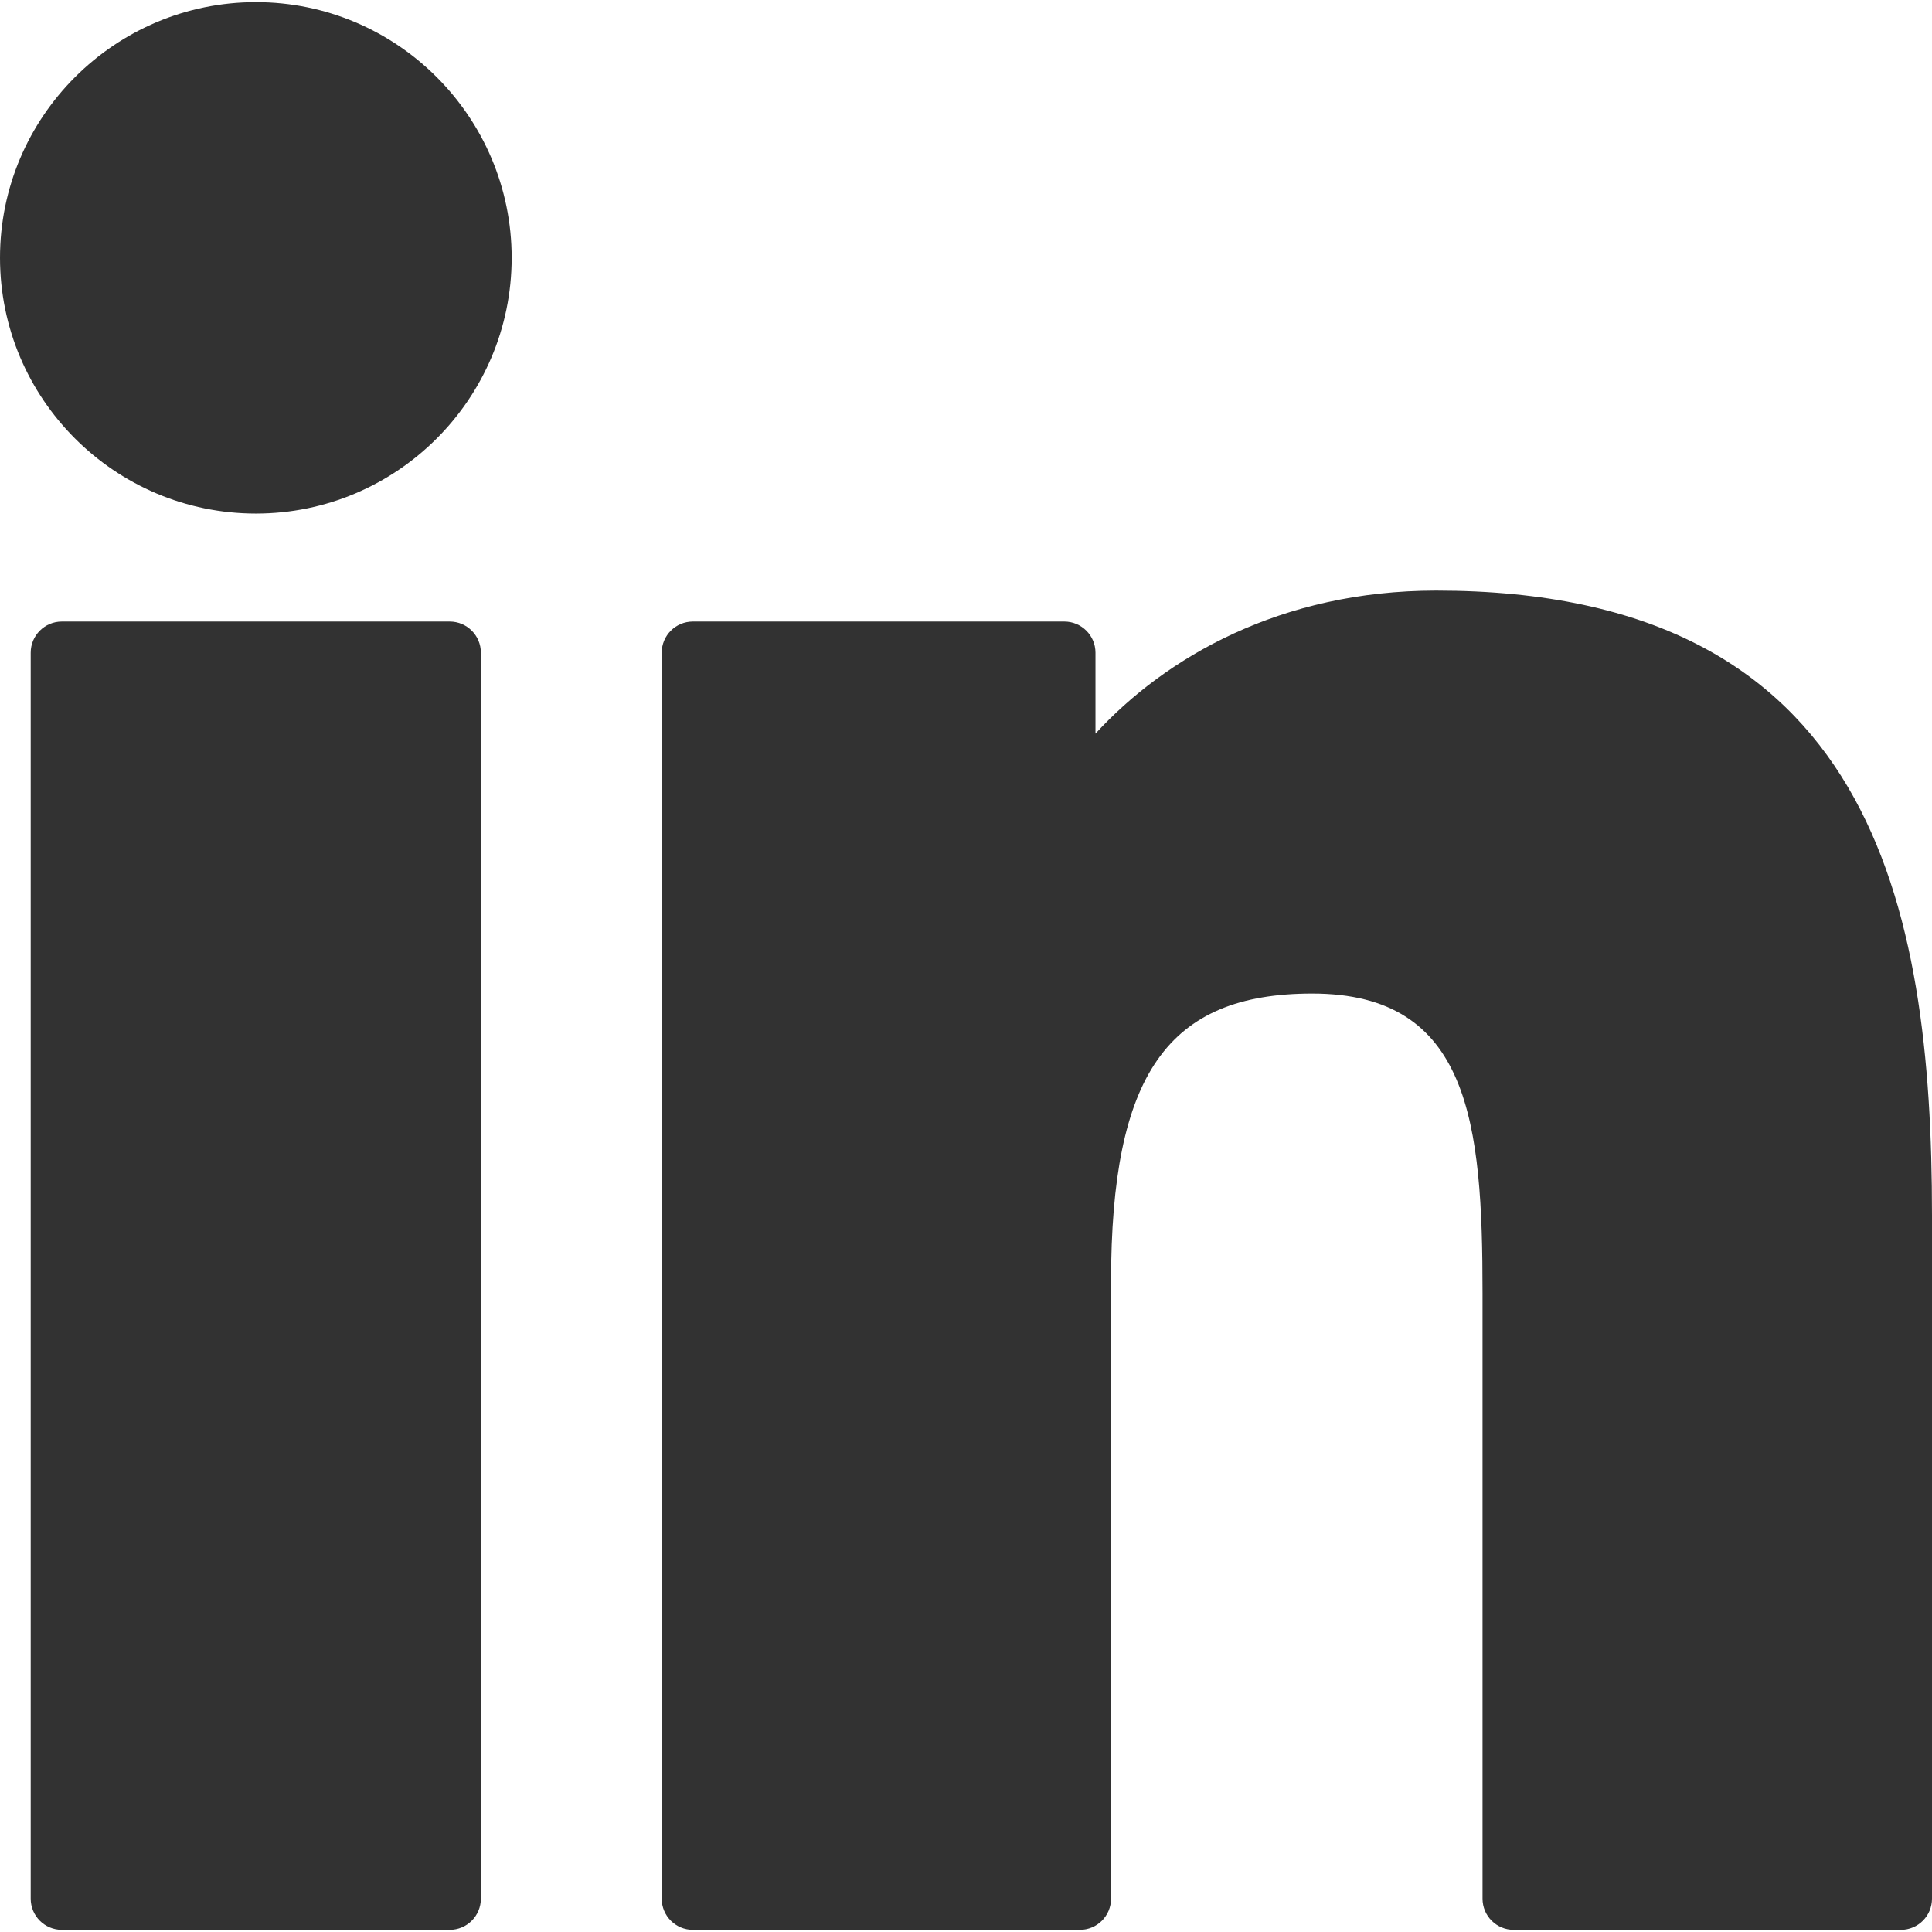
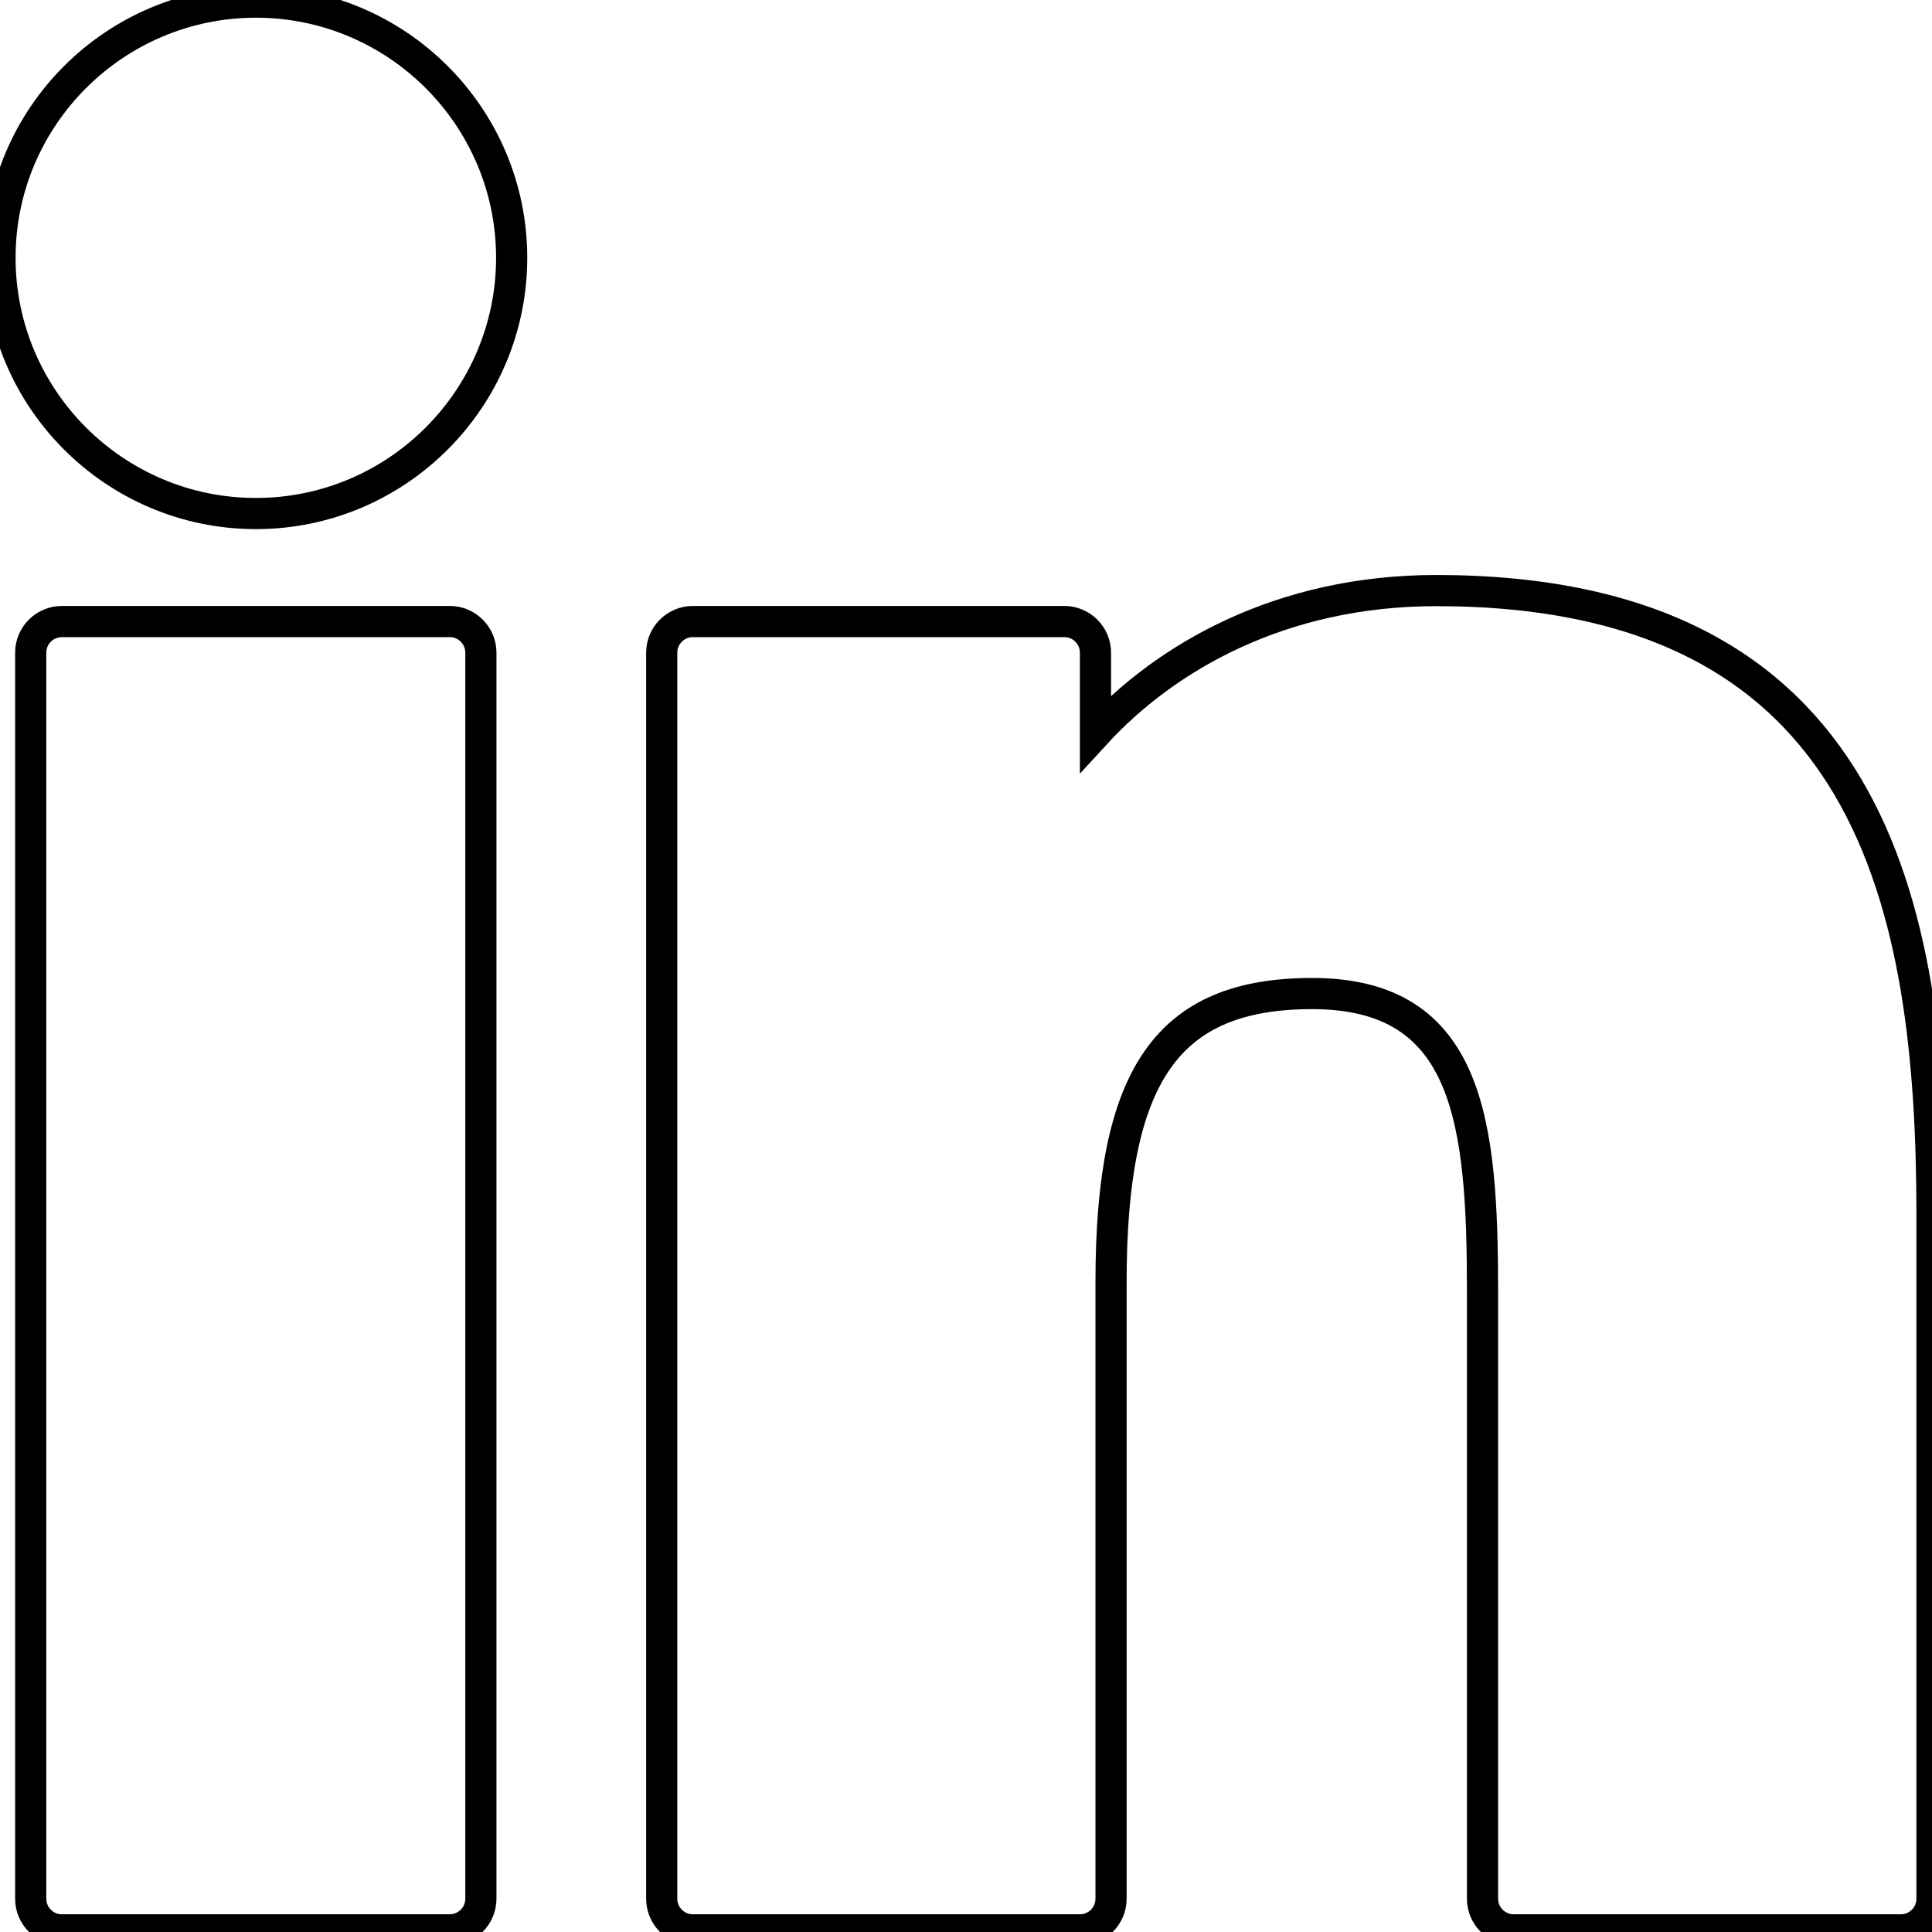
<svg xmlns="http://www.w3.org/2000/svg" version="1.1" id="Layer_1" x="0px" y="0px" viewBox="0 0 310 310" style="enable-background:new 0 0 310 310;" xml:space="preserve">
  <g id="XMLID_801_">
-     <path fill="rgb(50,50,50)" id="XMLID_802_" d="M72.16,99.73H9.927c-2.762,0-5,2.239-5,5v199.928c0,2.762,2.238,5,5,5H72.16c2.762,0,5-2.238,5-5V104.73   C77.16,101.969,74.922,99.73,72.16,99.73z" />
-     <path fill="rgb(50,50,50)" id="XMLID_803_" d="M41.066,0.341C18.422,0.341,0,18.743,0,41.362C0,63.991,18.422,82.4,41.066,82.4   c22.626,0,41.033-18.41,41.033-41.038C82.1,18.743,63.692,0.341,41.066,0.341z" />
-     <path fill="rgb(50,50,50)" id="XMLID_804_" d="M230.454,94.761c-24.995,0-43.472,10.745-54.679,22.954V104.73c0-2.761-2.238-5-5-5h-59.599   c-2.762,0-5,2.239-5,5v199.928c0,2.762,2.238,5,5,5h62.097c2.762,0,5-2.238,5-5v-98.918c0-33.333,9.054-46.319,32.29-46.319   c25.306,0,27.317,20.818,27.317,48.034v97.204c0,2.762,2.238,5,5,5H305c2.762,0,5-2.238,5-5V194.995   C310,145.43,300.549,94.761,230.454,94.761z" />
+     <path fill="none" stroke="black" stroke-width="5px" id="XMLID_802_" d="M72.16,99.73H9.927c-2.762,0-5,2.239-5,5v199.928c0,2.762,2.238,5,5,5H72.16c2.762,0,5-2.238,5-5V104.73   C77.16,101.969,74.922,99.73,72.16,99.73z" />
+     <path fill="none" stroke="black" stroke-width="5px" id="XMLID_803_" d="M41.066,0.341C18.422,0.341,0,18.743,0,41.362C0,63.991,18.422,82.4,41.066,82.4   c22.626,0,41.033-18.41,41.033-41.038C82.1,18.743,63.692,0.341,41.066,0.341z" />
+     <path fill="none" stroke="black" stroke-width="5px" id="XMLID_804_" d="M230.454,94.761c-24.995,0-43.472,10.745-54.679,22.954V104.73c0-2.761-2.238-5-5-5h-59.599   c-2.762,0-5,2.239-5,5v199.928c0,2.762,2.238,5,5,5h62.097c2.762,0,5-2.238,5-5v-98.918c0-33.333,9.054-46.319,32.29-46.319   c25.306,0,27.317,20.818,27.317,48.034v97.204c0,2.762,2.238,5,5,5H305c2.762,0,5-2.238,5-5V194.995   C310,145.43,300.549,94.761,230.454,94.761z" />
  </g>
  <g>
</g>
  <g>
</g>
  <g>
</g>
  <g>
</g>
  <g>
</g>
  <g>
</g>
  <g>
</g>
  <g>
</g>
  <g>
</g>
  <g>
</g>
  <g>
</g>
  <g>
</g>
  <g>
</g>
  <g>
</g>
  <g>
</g>
</svg>
